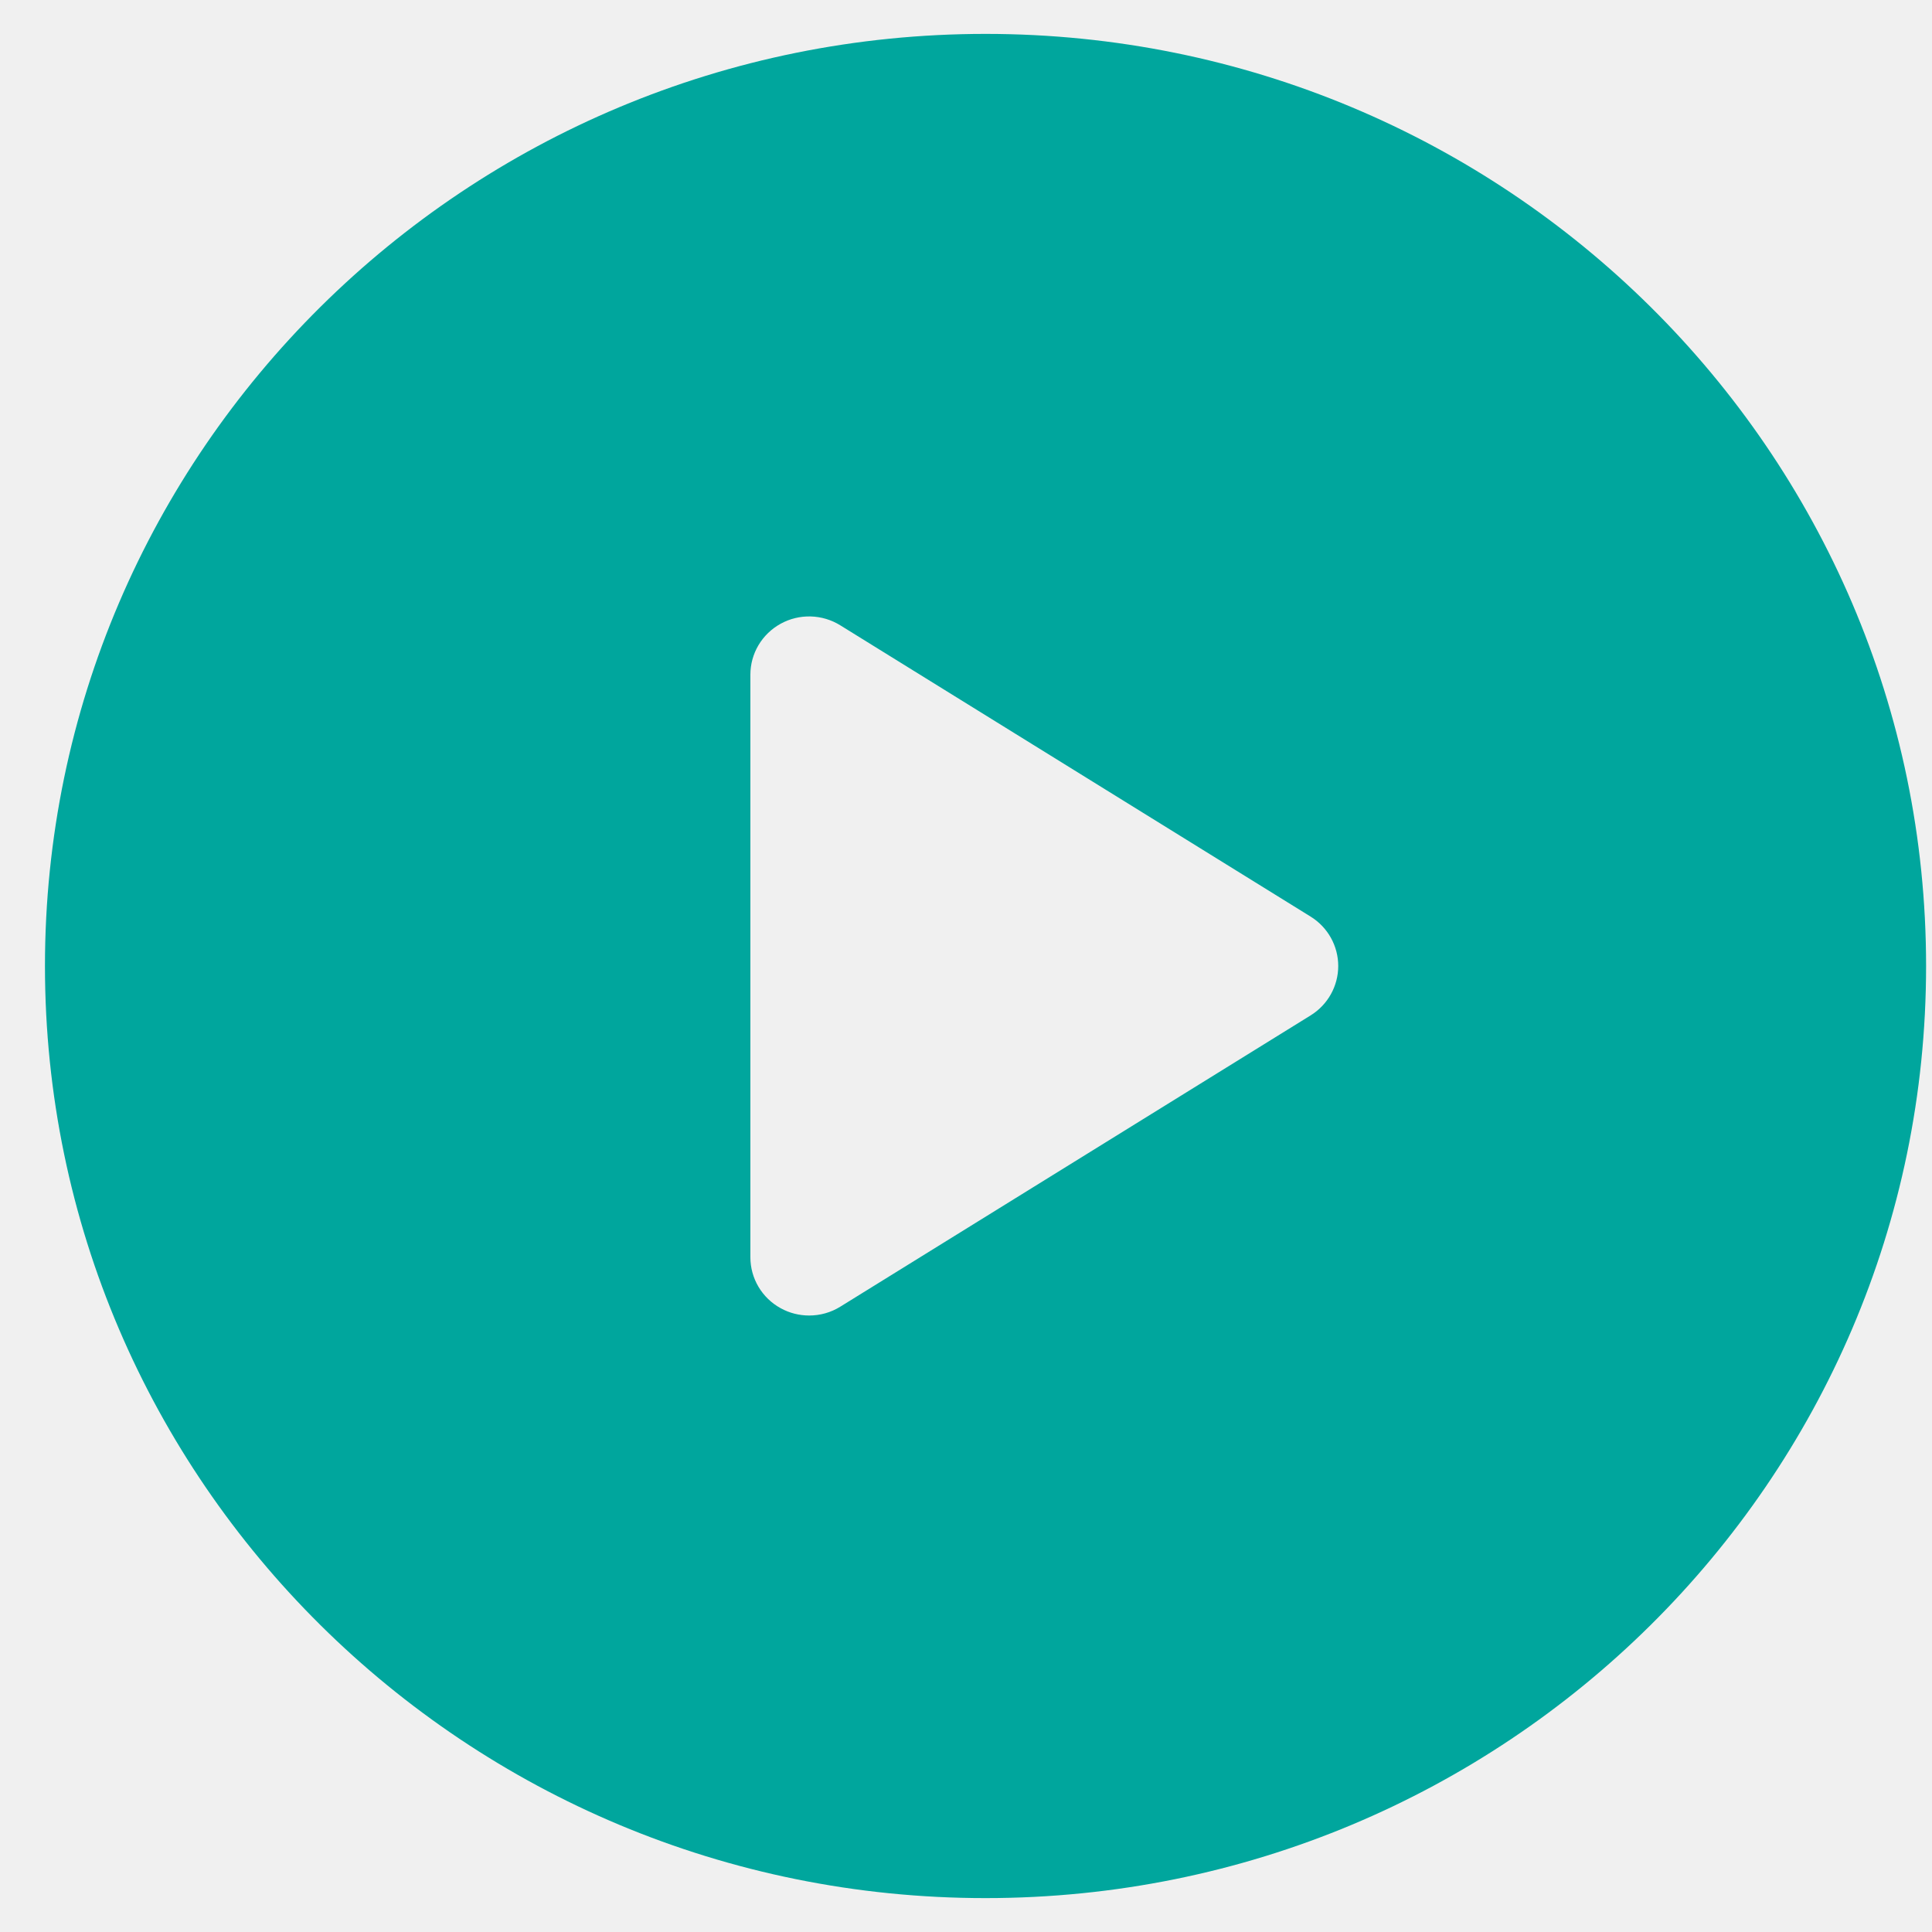
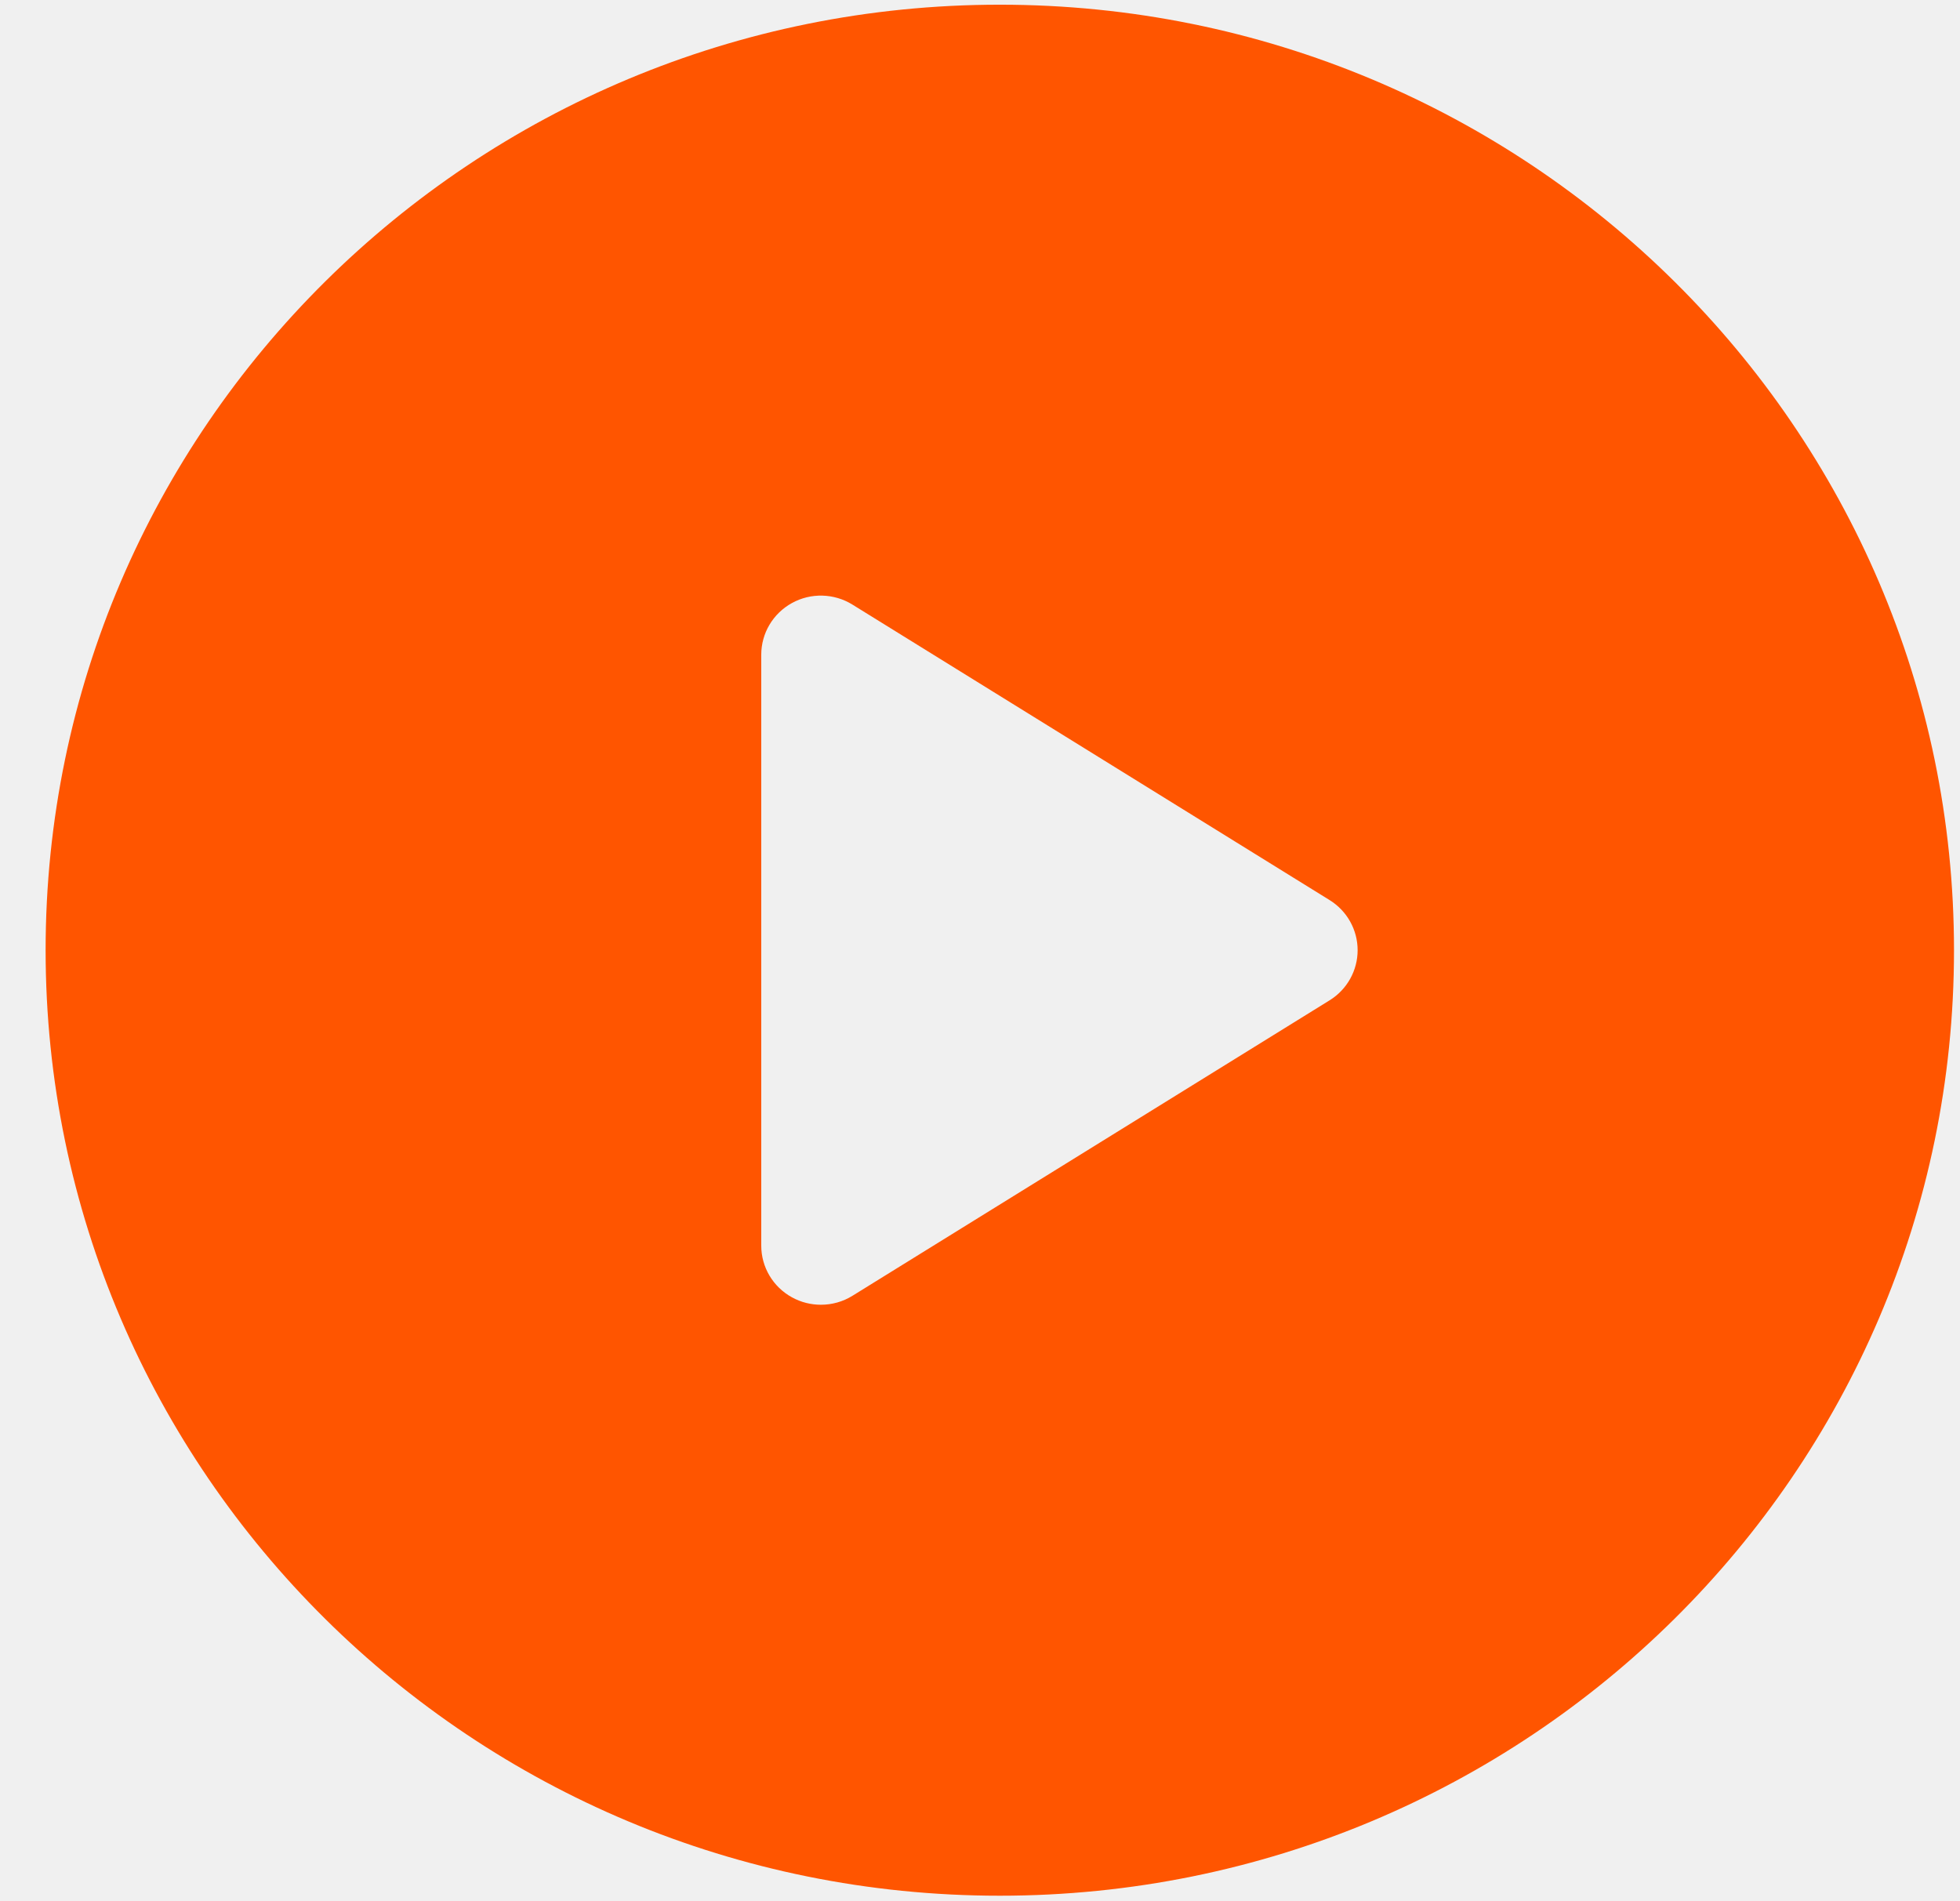
- <svg xmlns="http://www.w3.org/2000/svg" width="33" height="33" viewBox="0 0 33 33" fill="none">
+ <svg xmlns="http://www.w3.org/2000/svg" width="33" height="32" viewBox="0 0 33 32" fill="none">
  <g id="free-icon-play-button-109197 1">
-     <g clip-path="url(#clip0_204_2063)">
-       <path id="Vector" d="M16.833 0.579C7.961 0.579 0.768 7.707 0.768 16.5C0.768 25.293 7.961 32.421 16.833 32.421C25.706 32.421 32.899 25.293 32.899 16.5C32.899 7.707 25.706 0.579 16.833 0.579ZM22.386 17.344L14.353 22.319C14.191 22.42 14.006 22.47 13.821 22.47C13.654 22.47 13.486 22.429 13.334 22.345C13.015 22.17 12.817 21.837 12.817 21.475V11.524C12.817 11.162 13.015 10.83 13.334 10.654C13.653 10.478 14.044 10.489 14.353 10.681L22.386 15.656C22.68 15.838 22.858 16.157 22.858 16.5C22.858 16.843 22.68 17.162 22.386 17.344Z" fill="#00A69D" />
+     <g clip-path="url(#clip0_245_2672)">
+       <path id="Vector" d="M16.833 0.079C7.961 0.079 0.768 7.207 0.768 16C0.768 24.793 7.961 31.921 16.833 31.921C25.706 31.921 32.899 24.793 32.899 16C32.899 7.207 25.706 0.079 16.833 0.079ZM22.386 16.844L14.353 21.819C14.191 21.92 14.006 21.97 13.821 21.97C13.654 21.97 13.486 21.929 13.334 21.845C13.015 21.67 12.817 21.337 12.817 20.975V11.024C12.817 10.662 13.015 10.33 13.334 10.154C13.653 9.978 14.044 9.989 14.353 10.181L22.386 15.156C22.68 15.338 22.858 15.657 22.858 16C22.858 16.343 22.68 16.662 22.386 16.844Z" fill="#FF5500" />
    </g>
  </g>
  <defs>
-     <clipPath id="clip0_204_2063">
-       <rect x="0.768" y="0.579" width="32.132" height="31.842" rx="8" fill="white" />
+     <clipPath id="clip0_245_2672">
+       <rect x="0.768" y="0.079" width="32.132" height="31.842" rx="8" fill="white" />
    </clipPath>
  </defs>
</svg>
